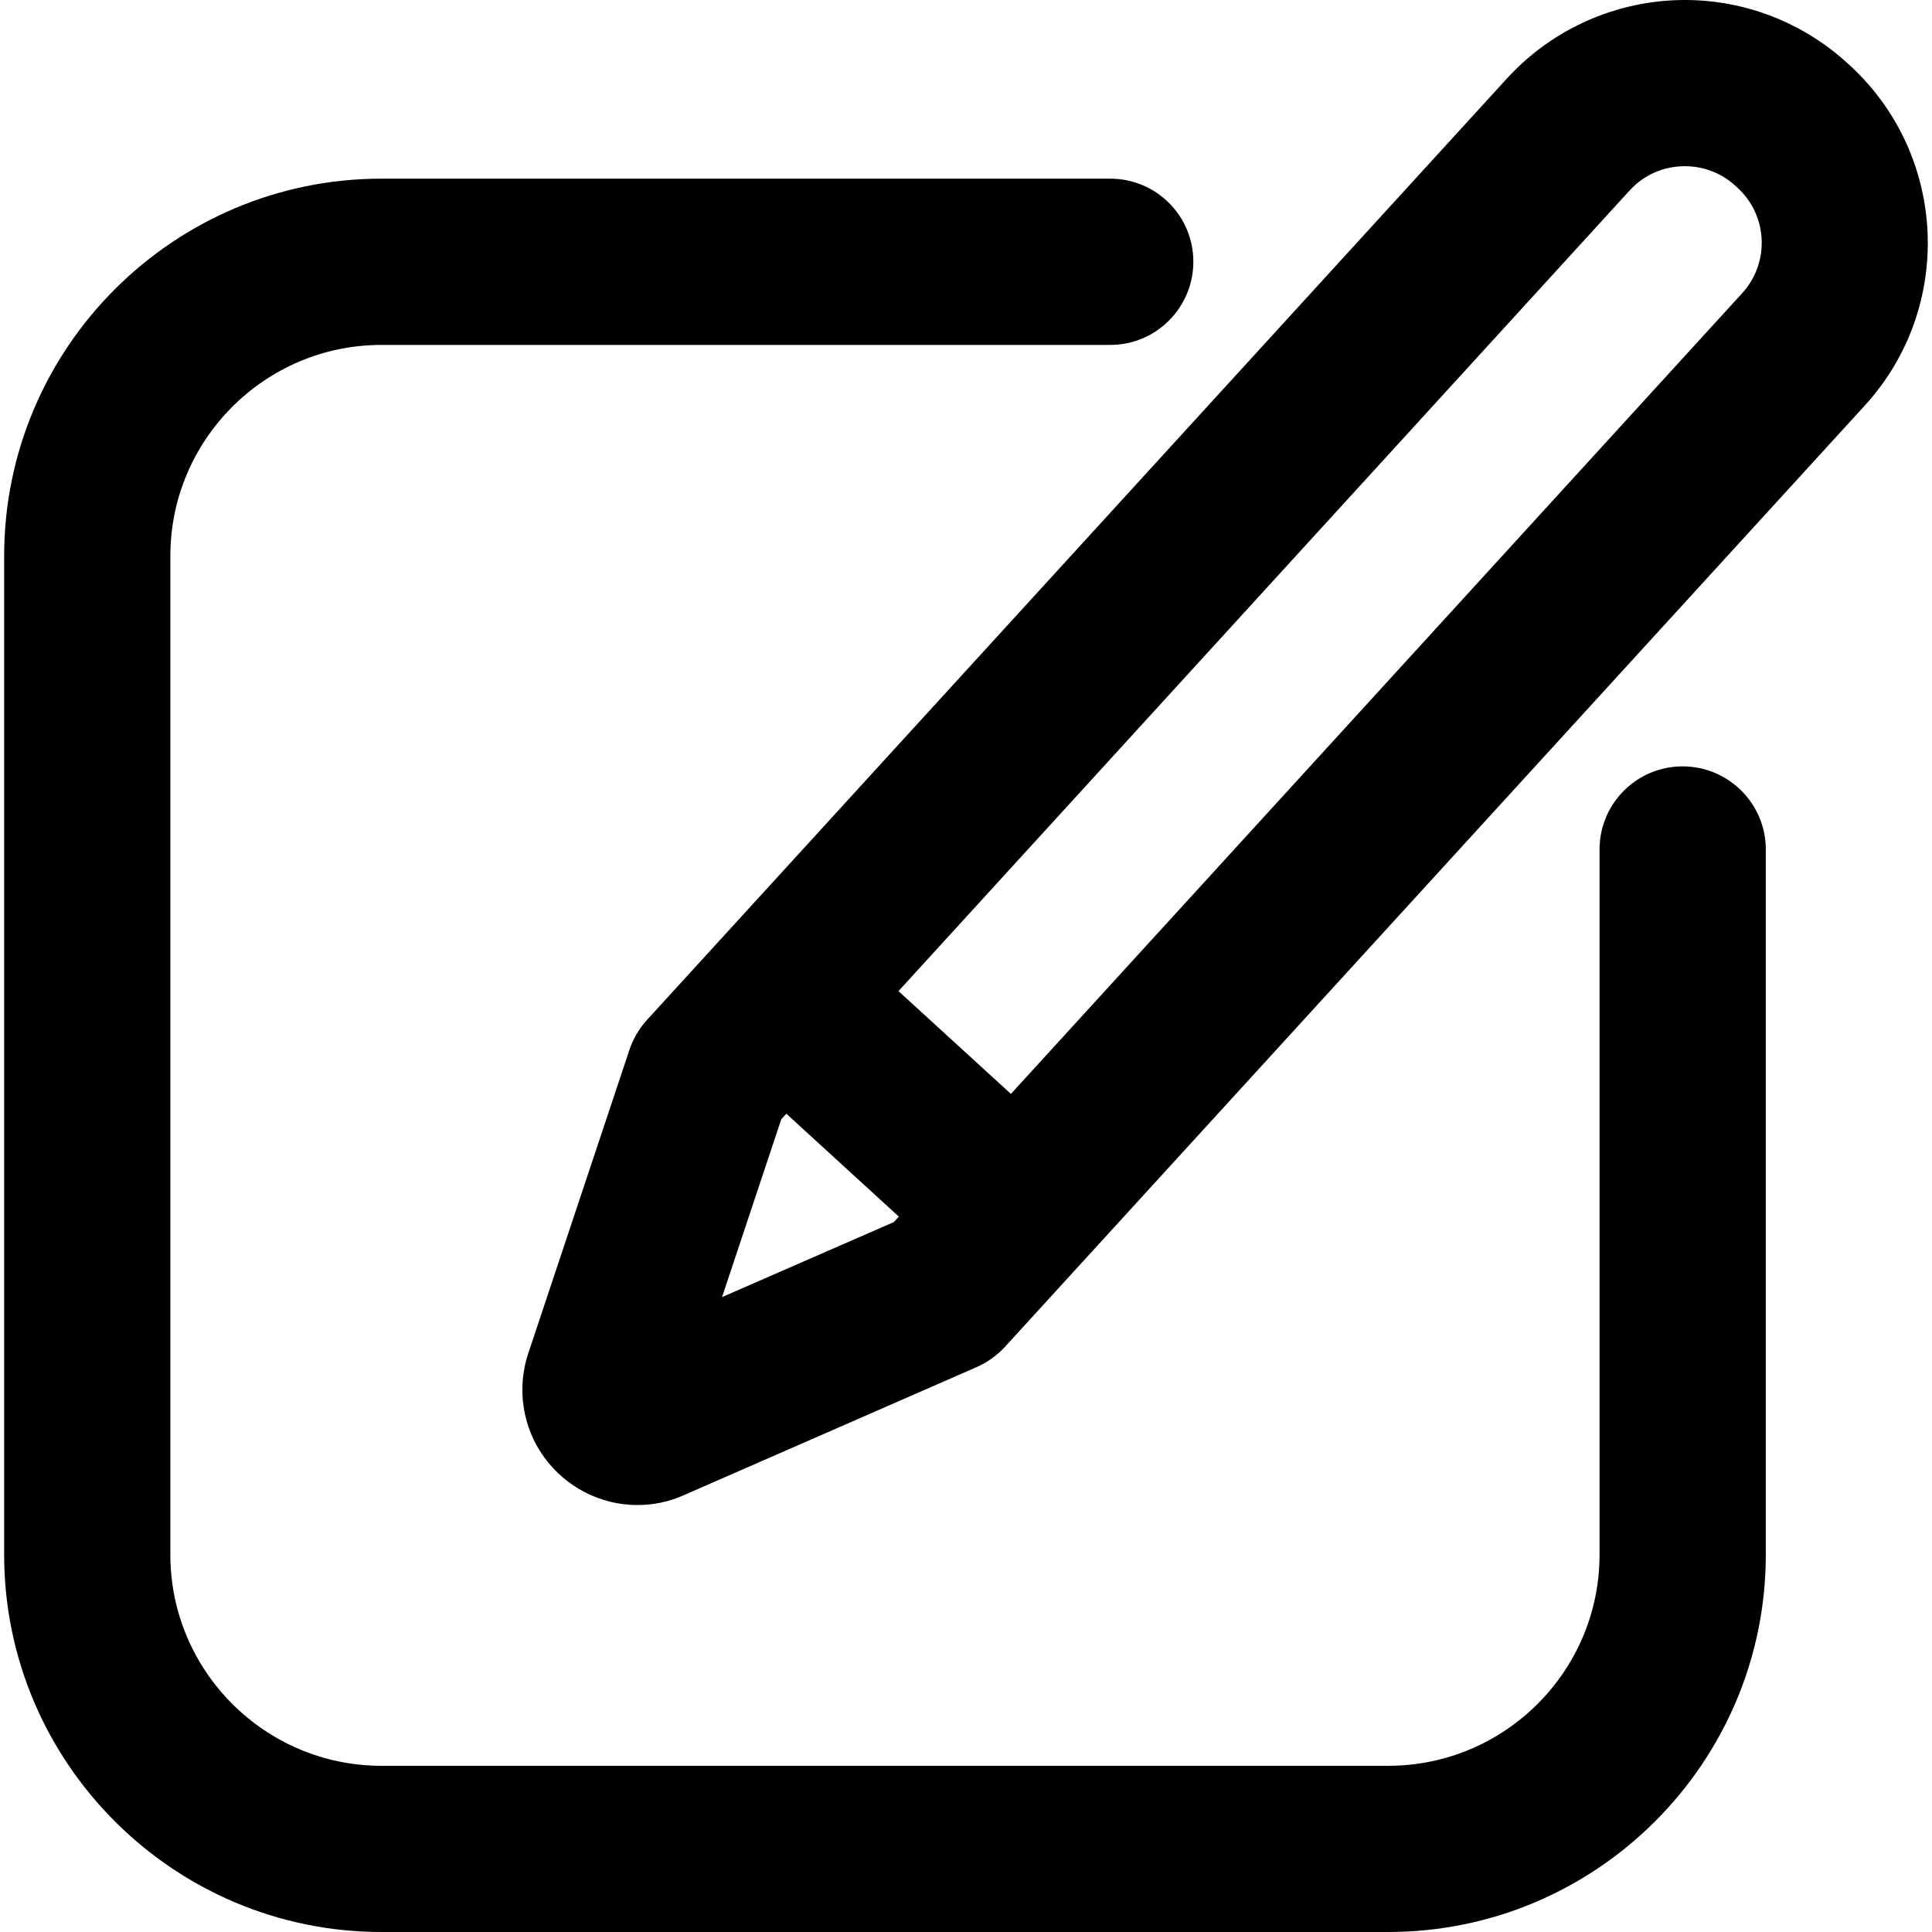
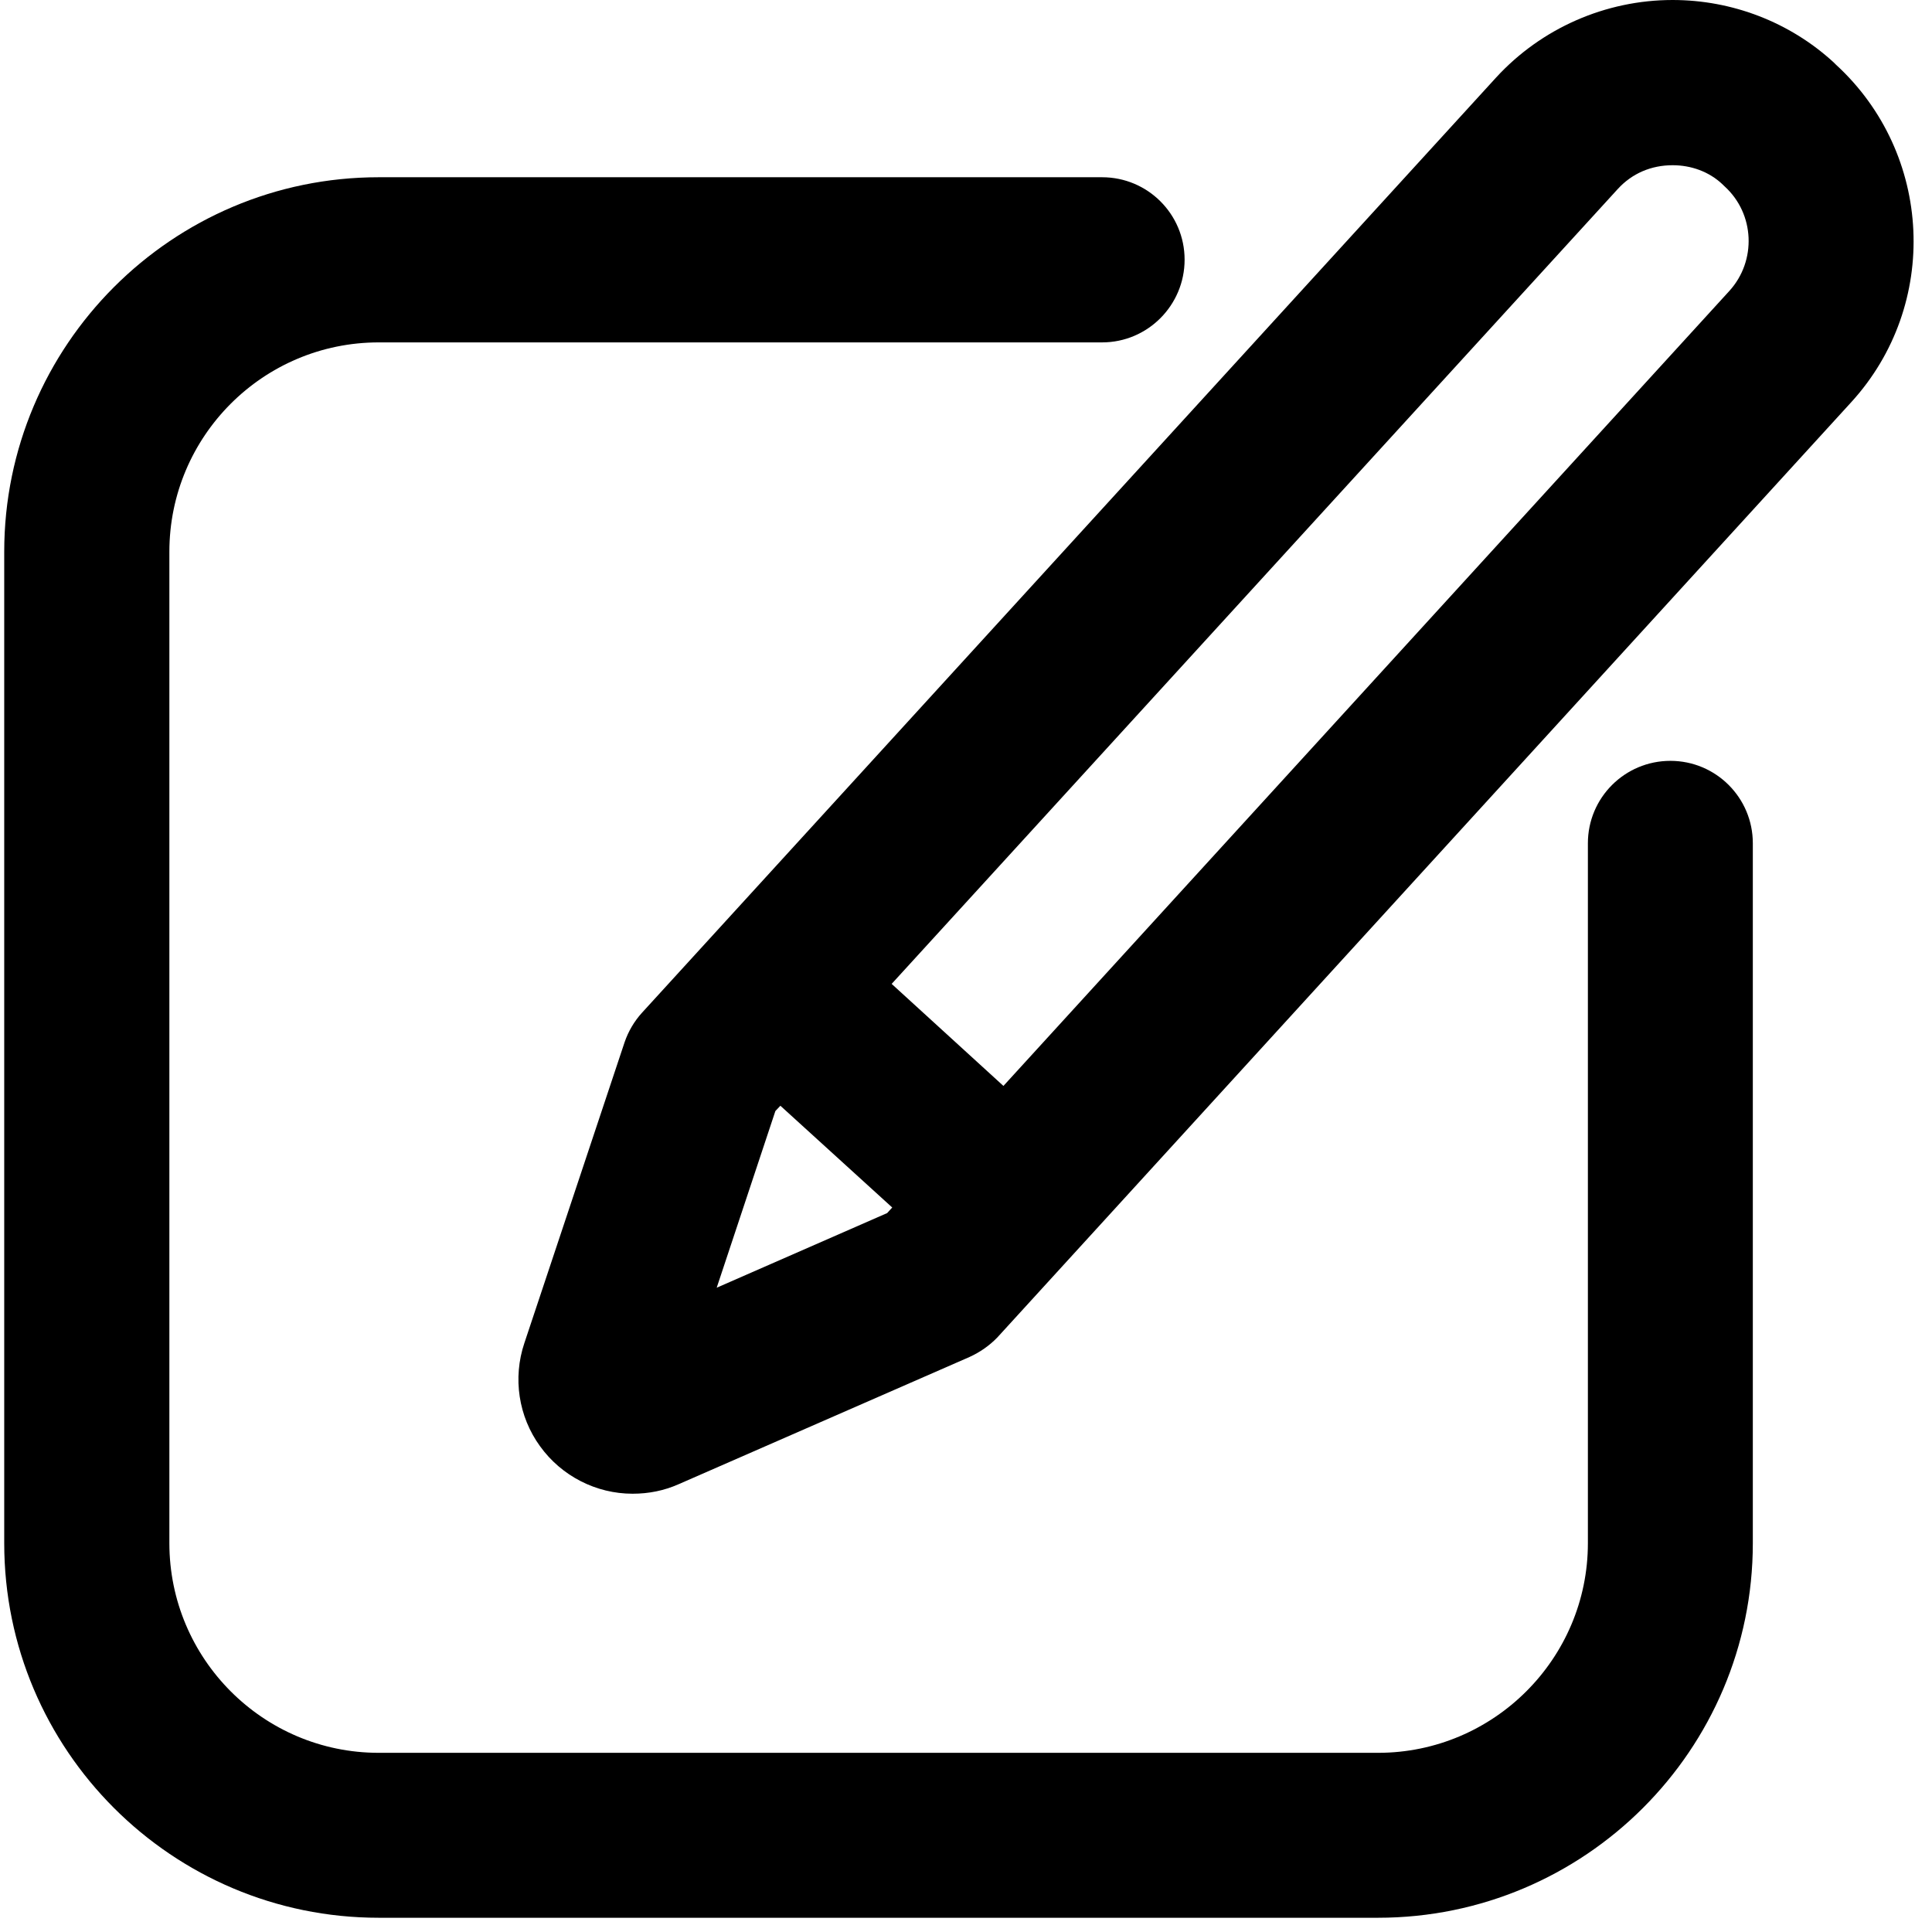
- <svg xmlns="http://www.w3.org/2000/svg" width="40pt" height="40pt" viewBox="0 0 40 40" version="1.1">
+ <svg xmlns="http://www.w3.org/2000/svg" width="27pt" height="27pt" viewBox="0 0 27 27" version="1.1">
  <g id="surface1">
-     <path style=" stroke:none;fill-rule:nonzero;fill:rgb(0%,0%,0%);fill-opacity:1;" d="M 38.293 1.348 L 38.246 1.305 C 37.324 0.465 36.129 0 34.883 0 C 33.488 0 32.145 0.59 31.203 1.621 L 13.391 21.121 C 13.23 21.301 13.105 21.512 13.031 21.738 L 10.938 28.016 C 10.695 28.742 10.816 29.547 11.262 30.164 C 11.711 30.789 12.434 31.16 13.195 31.16 C 13.527 31.16 13.852 31.094 14.156 30.957 L 20.219 28.305 C 20.441 28.207 20.637 28.066 20.801 27.891 L 38.613 8.391 C 40.465 6.359 40.32 3.203 38.293 1.348 Z M 14.949 26.855 L 16.176 23.172 L 16.281 23.059 L 18.609 25.188 L 18.508 25.301 Z M 36.07 6.07 L 20.93 22.648 L 18.602 20.52 L 33.742 3.941 C 34.039 3.617 34.445 3.441 34.883 3.441 C 35.27 3.441 35.641 3.582 35.926 3.844 L 35.973 3.887 C 36.602 4.461 36.645 5.441 36.07 6.07 Z M 36.07 6.07 " />
-     <path style=" stroke:none;fill-rule:nonzero;fill:rgb(0%,0%,0%);fill-opacity:1;" d="M 34.836 15.867 C 33.887 15.867 33.117 16.637 33.117 17.586 L 33.117 32.188 C 33.117 34.598 31.156 36.559 28.742 36.559 L 7.898 36.559 C 5.488 36.559 3.527 34.598 3.527 32.188 L 3.527 11.512 C 3.527 9.102 5.488 7.141 7.898 7.141 L 22.988 7.141 C 23.938 7.141 24.707 6.367 24.707 5.418 C 24.707 4.469 23.938 3.699 22.988 3.699 L 7.898 3.699 C 3.59 3.699 0.086 7.203 0.086 11.512 L 0.086 32.188 C 0.086 36.496 3.594 40 7.898 40 L 28.742 40 C 33.051 40 36.559 36.496 36.559 32.188 L 36.559 17.586 C 36.559 16.637 35.785 15.867 34.836 15.867 Z M 34.836 15.867 " />
+     <path style=" stroke:none;fill-rule:nonzero;fill:rgb(0%,0%,0%);fill-opacity:1;" d="M 25.656 0.902 L 25.625 0.871 C 25.012 0.309 24.207 0 23.375 0 C 22.438 0 21.539 0.395 20.906 1.086 L 8.973 14.152 C 8.863 14.273 8.781 14.414 8.73 14.562 L 7.328 18.77 C 7.164 19.258 7.246 19.797 7.547 20.211 C 7.848 20.629 8.332 20.875 8.84 20.875 C 9.066 20.875 9.281 20.832 9.484 20.742 L 13.547 18.965 C 13.695 18.898 13.828 18.805 13.938 18.691 L 25.871 5.621 C 27.113 4.262 27.016 2.148 25.656 0.902 Z M 10.016 17.996 L 10.836 15.527 L 10.906 15.453 L 12.469 16.875 L 12.398 16.953 Z M 24.168 4.066 L 14.023 15.176 L 12.461 13.75 L 22.609 2.641 C 22.809 2.422 23.078 2.309 23.375 2.309 C 23.633 2.309 23.883 2.398 24.07 2.574 L 24.102 2.605 C 24.523 2.988 24.551 3.645 24.168 4.066 Z M 24.168 4.066 " />
+     <path style=" stroke:none;fill-rule:nonzero;fill:rgb(0%,0%,0%);fill-opacity:1;" d="M 23.344 10.633 C 22.707 10.633 22.191 11.148 22.191 11.785 L 22.191 21.566 C 22.191 23.18 20.875 24.496 19.258 24.496 L 5.293 24.496 C 3.676 24.496 2.367 23.18 2.367 21.566 L 2.367 7.711 C 2.367 6.098 3.676 4.785 5.293 4.785 L 15.402 4.785 C 16.039 4.785 16.555 4.266 16.555 3.629 C 16.555 2.992 16.039 2.477 15.402 2.477 L 5.293 2.477 C 2.402 2.477 0.059 4.828 0.059 7.711 L 0.059 21.566 C 0.059 24.457 2.406 26.801 5.293 26.801 L 19.258 26.801 C 22.145 26.801 24.496 24.457 24.496 21.566 L 24.496 11.785 C 24.496 11.148 23.98 10.633 23.344 10.633 Z M 23.344 10.633 " />
  </g>
</svg>
